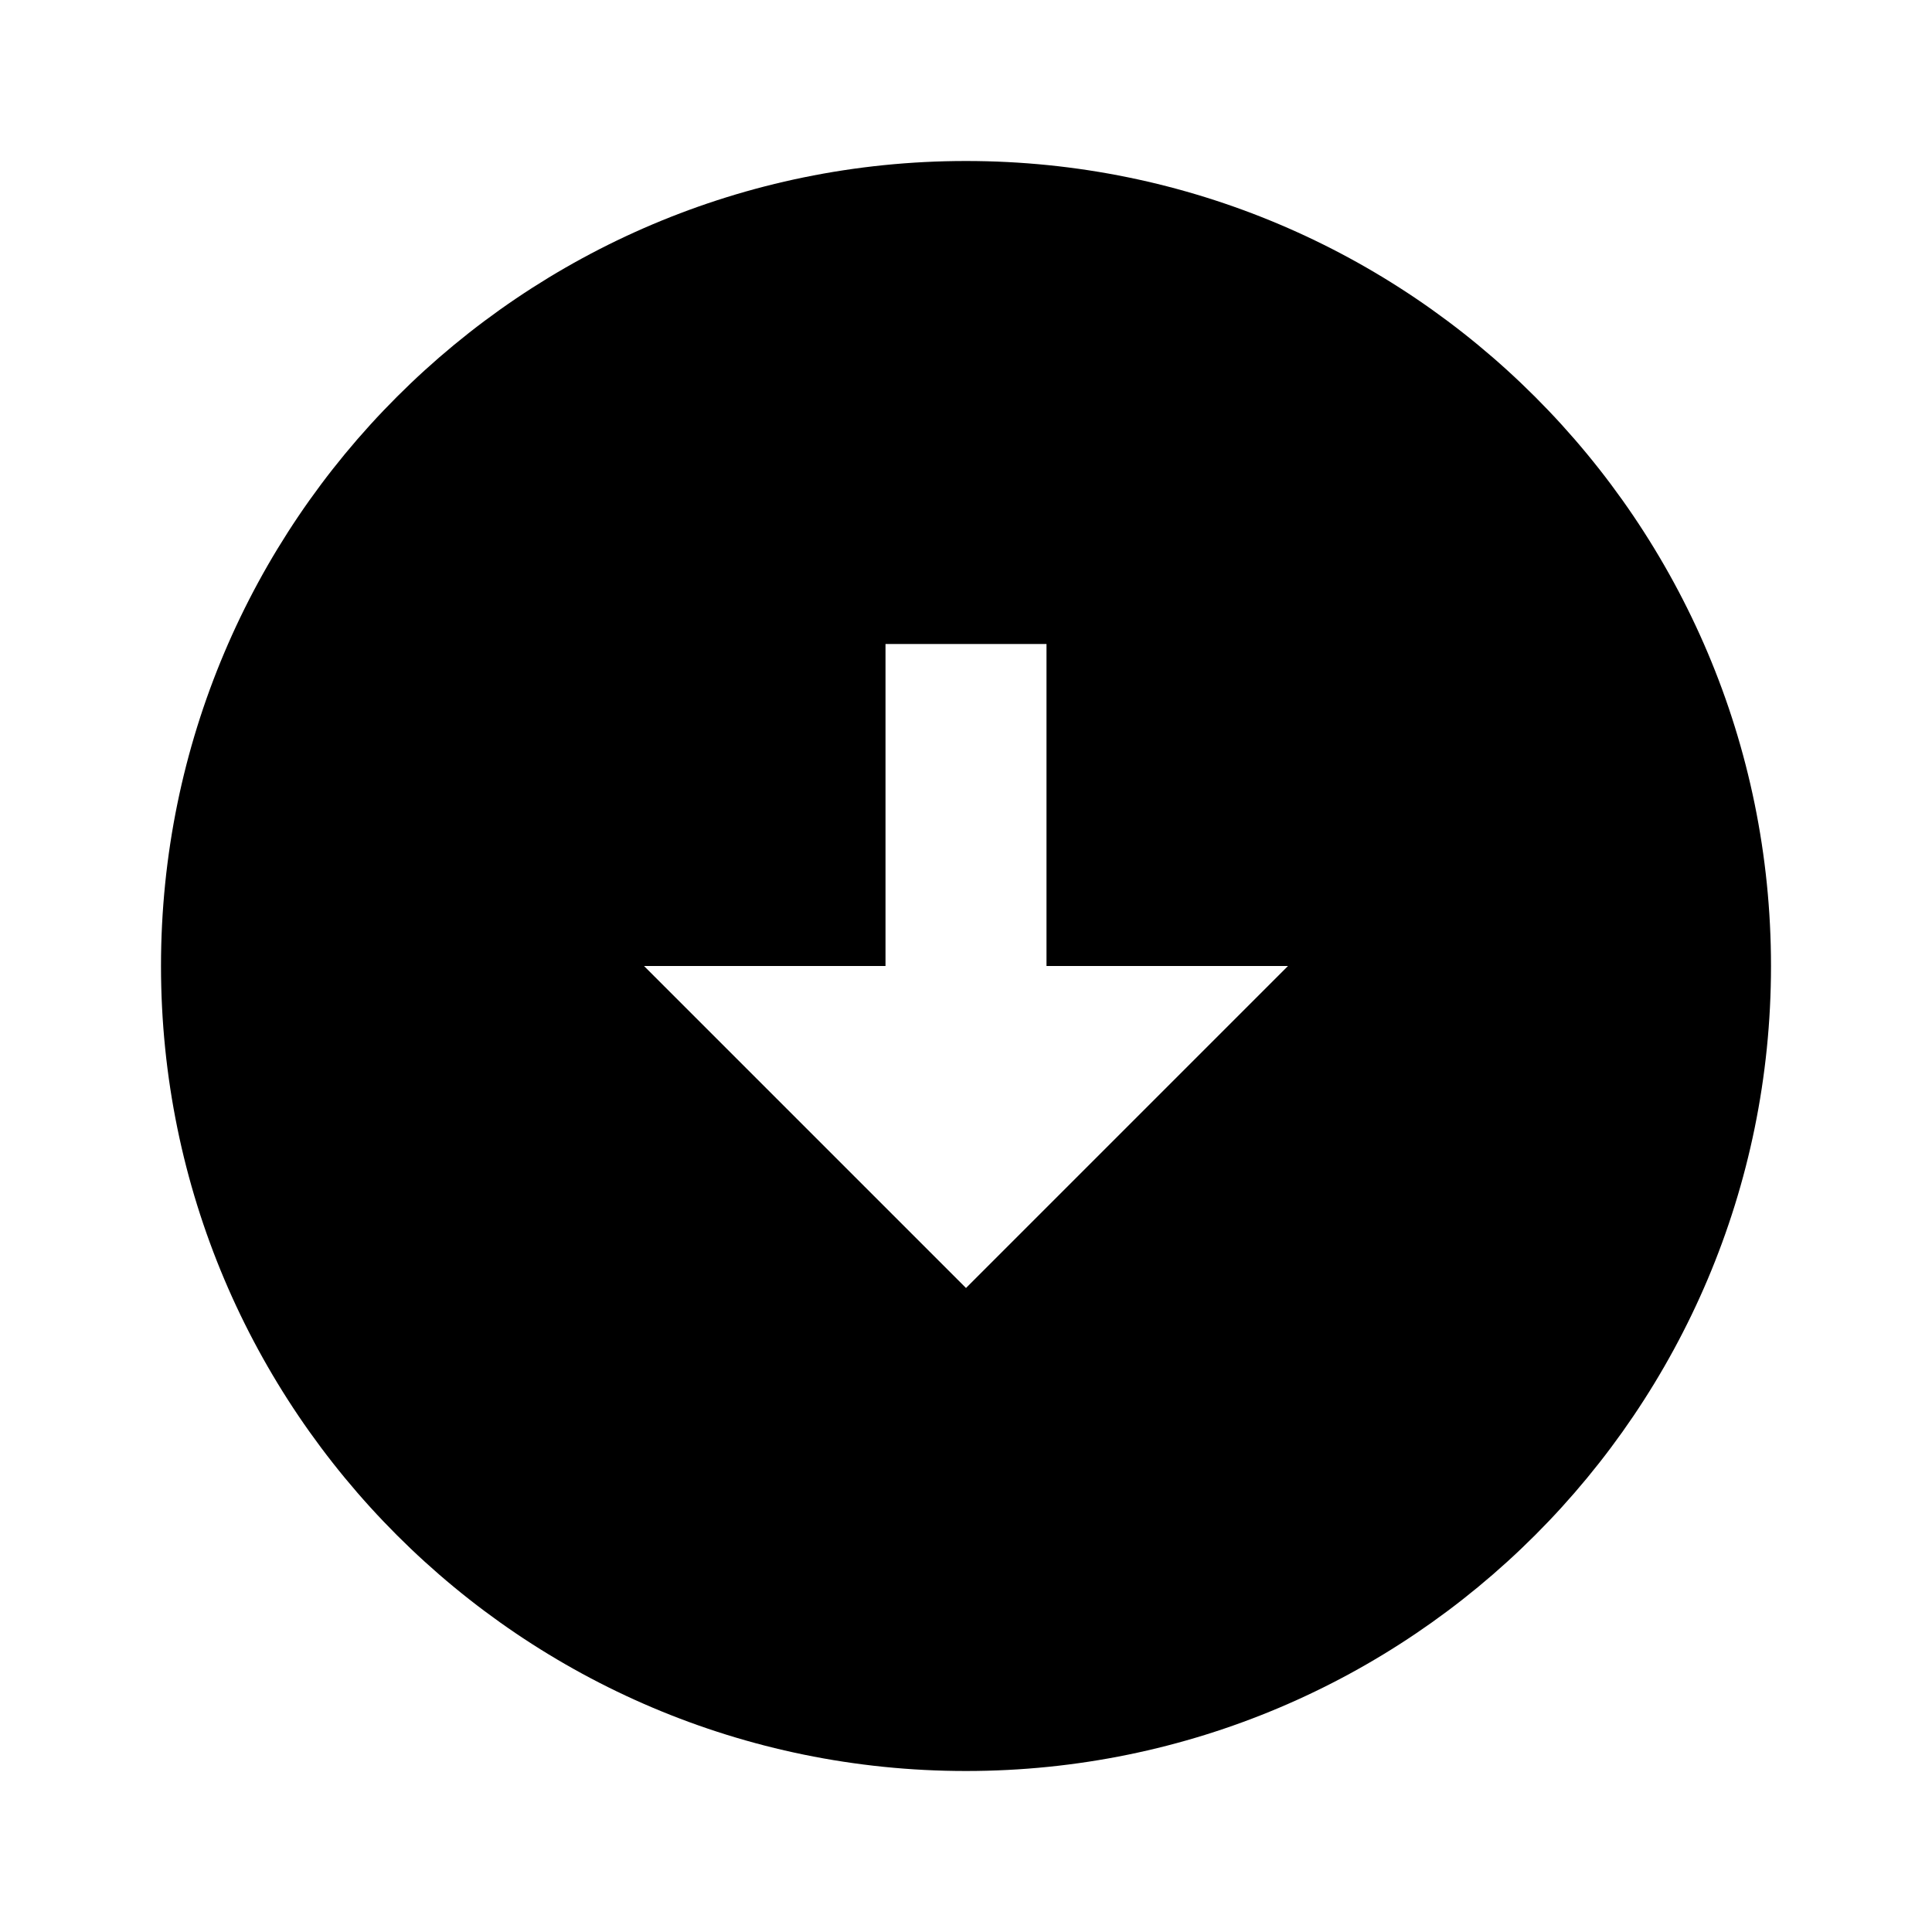
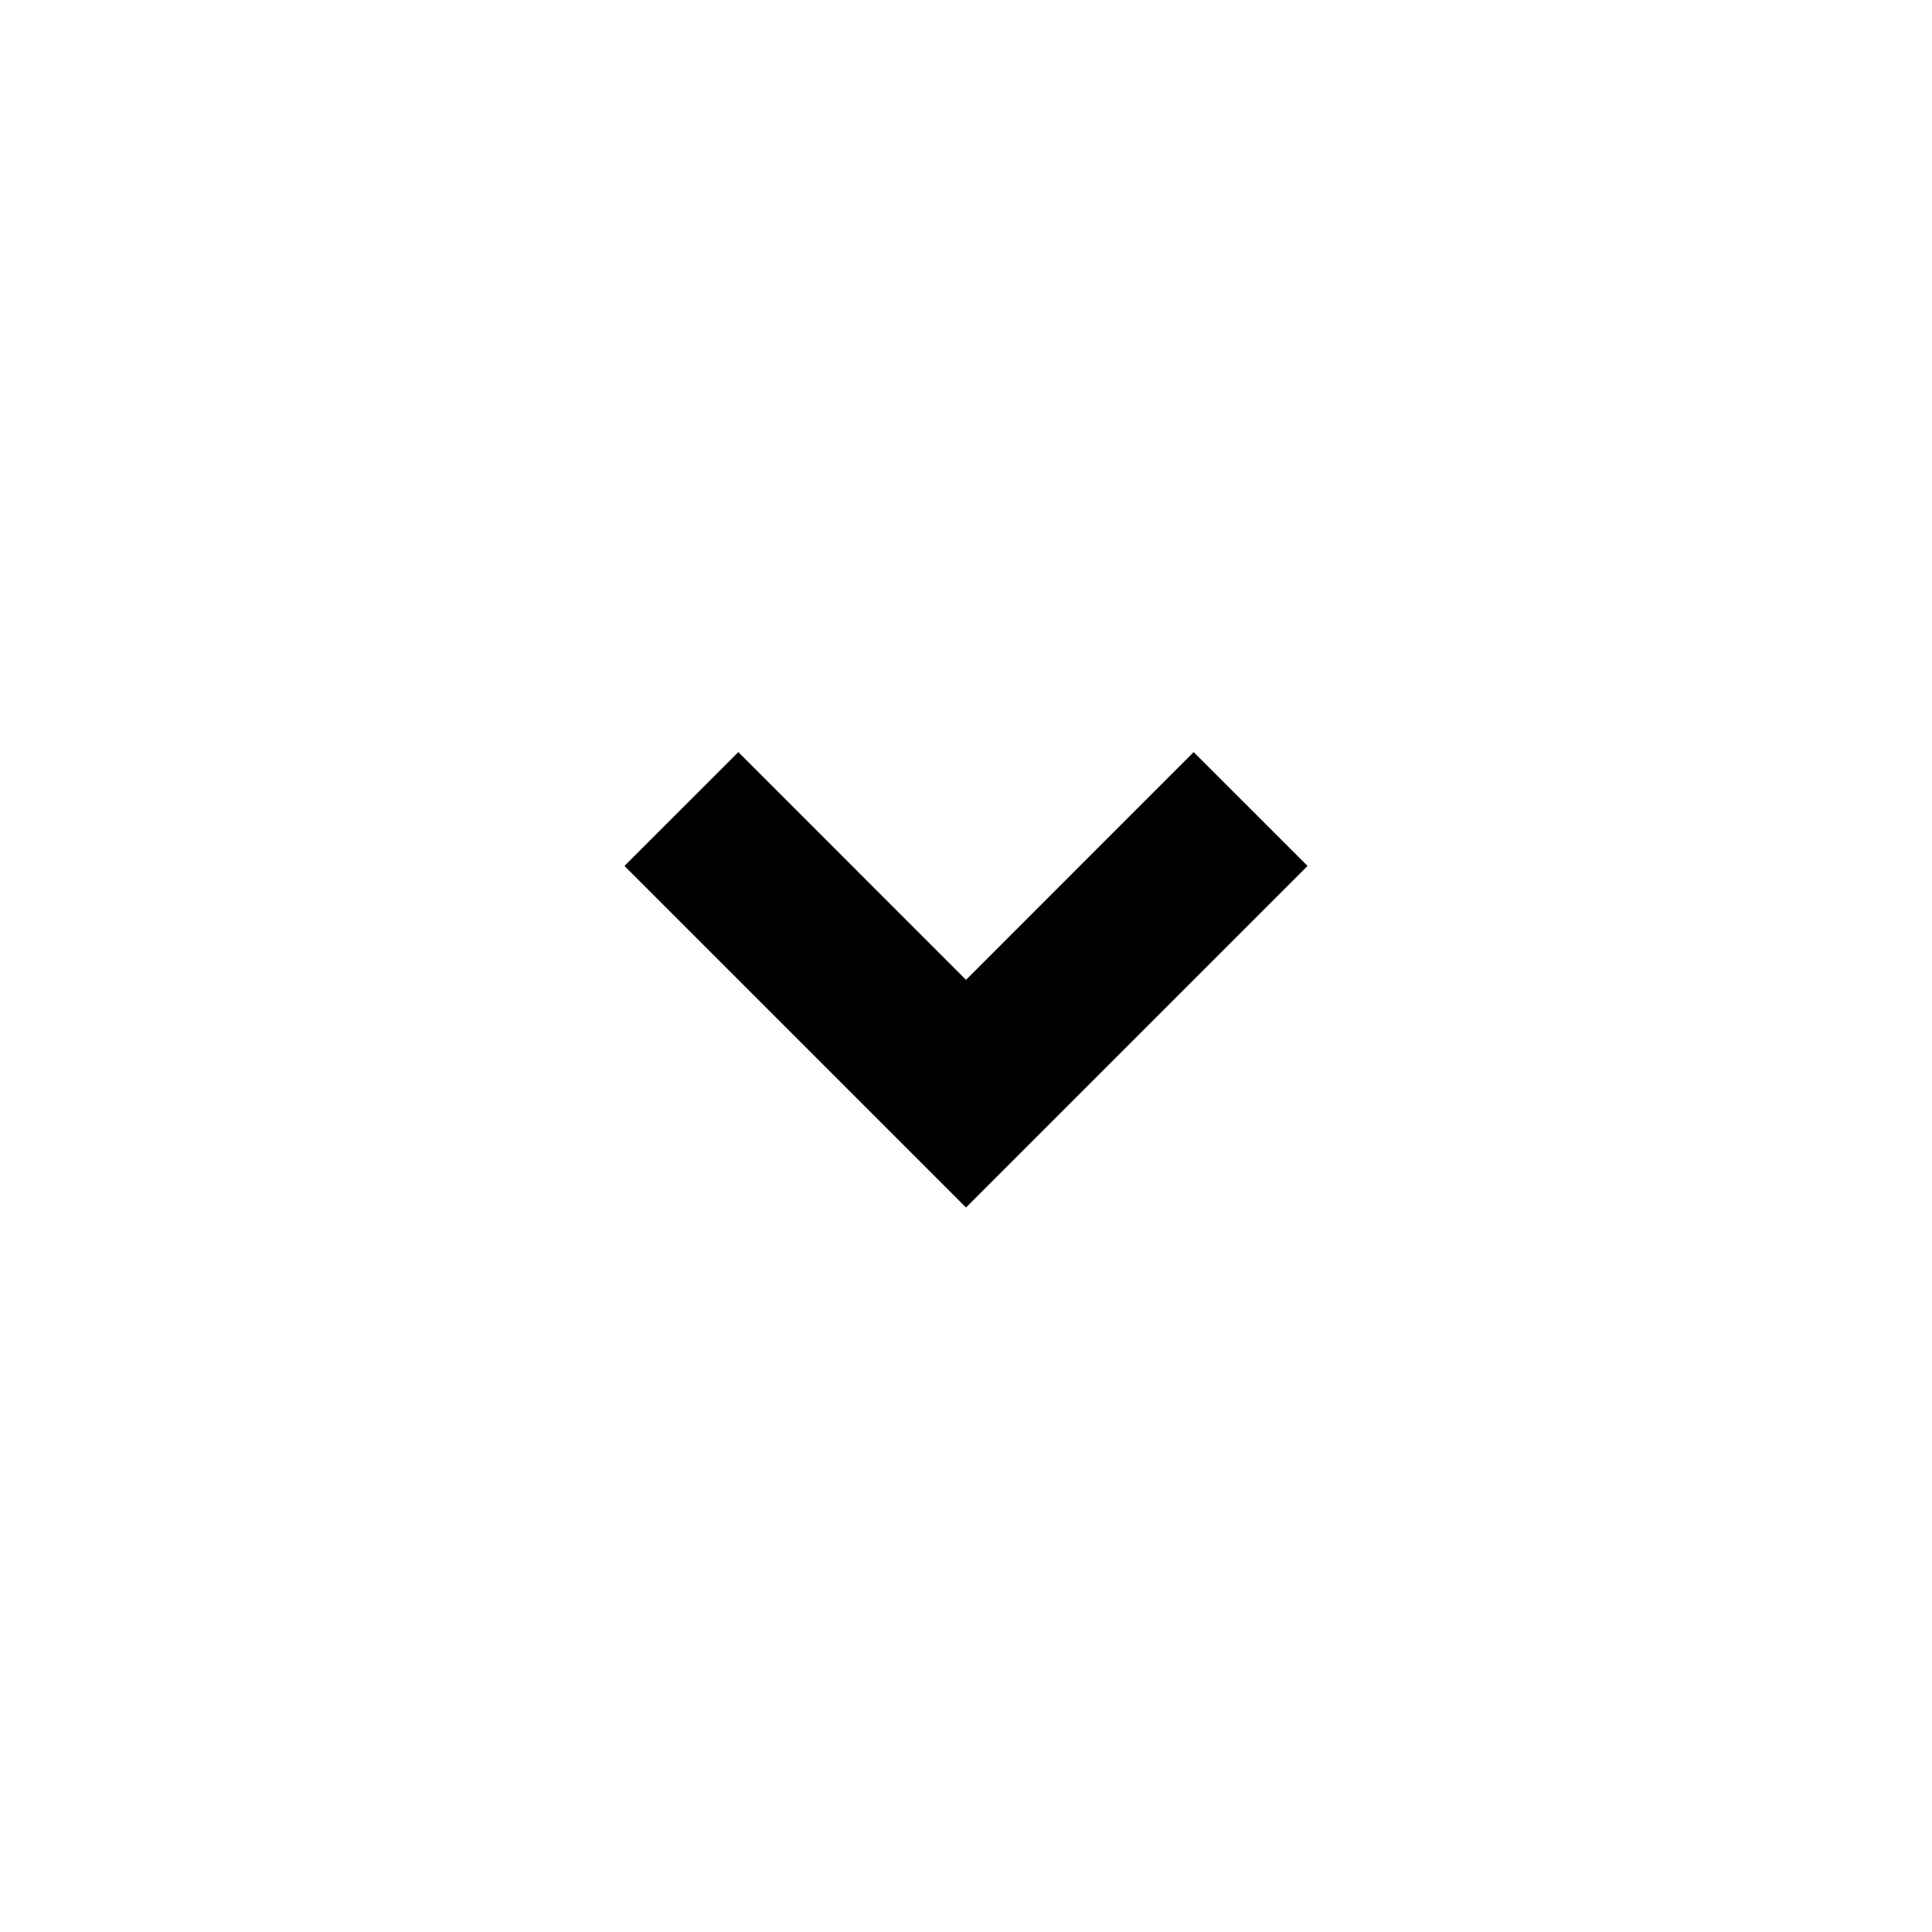
<svg xmlns="http://www.w3.org/2000/svg" viewBox="0 0 24 24" width="24" height="24">
  <path fill="none" d="M0 0h24v24H0z" />
-   <path d="M12 2c5.52 0 10 4.48 10 10s-4.48 10-10 10S2 17.52 2 12 6.48 2 12 2zm1 10V8h-2v4H8l4 4 4-4h-3z" />
+   <path d="M12 15l-4.243-4.243 1.415-1.414L12 12.172l2.828-2.829 1.415 1.414z" />
</svg>
